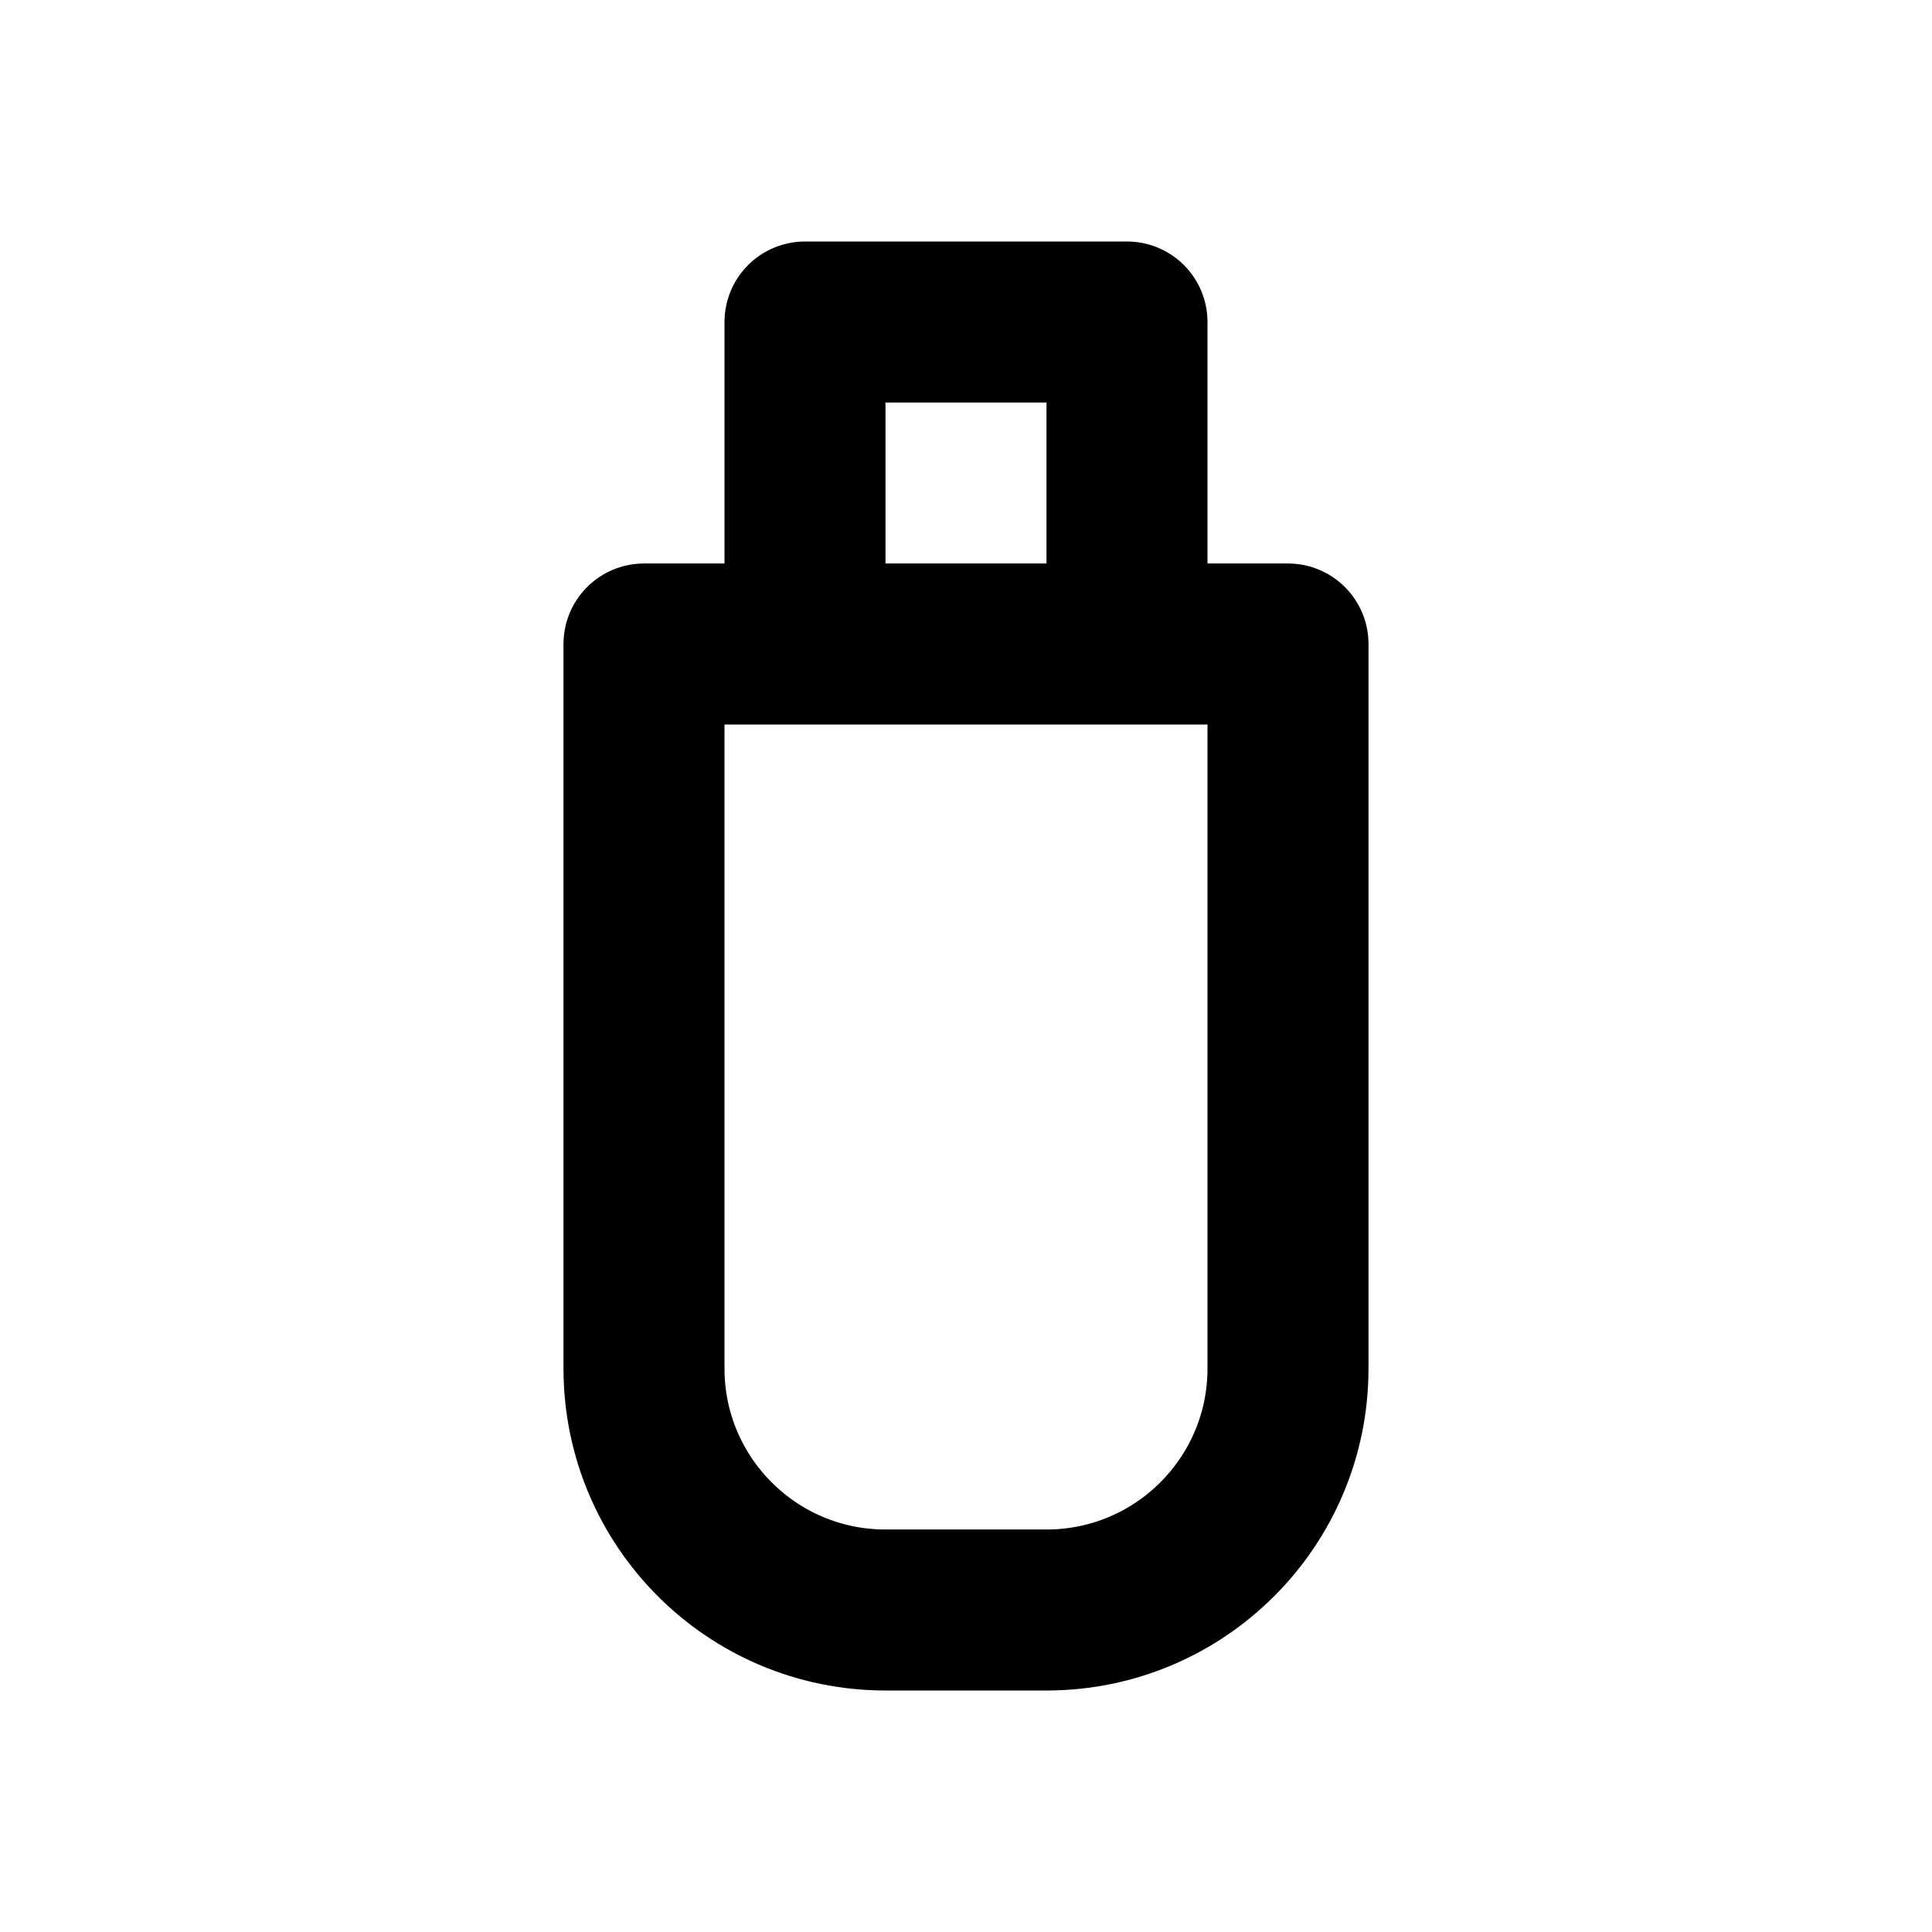
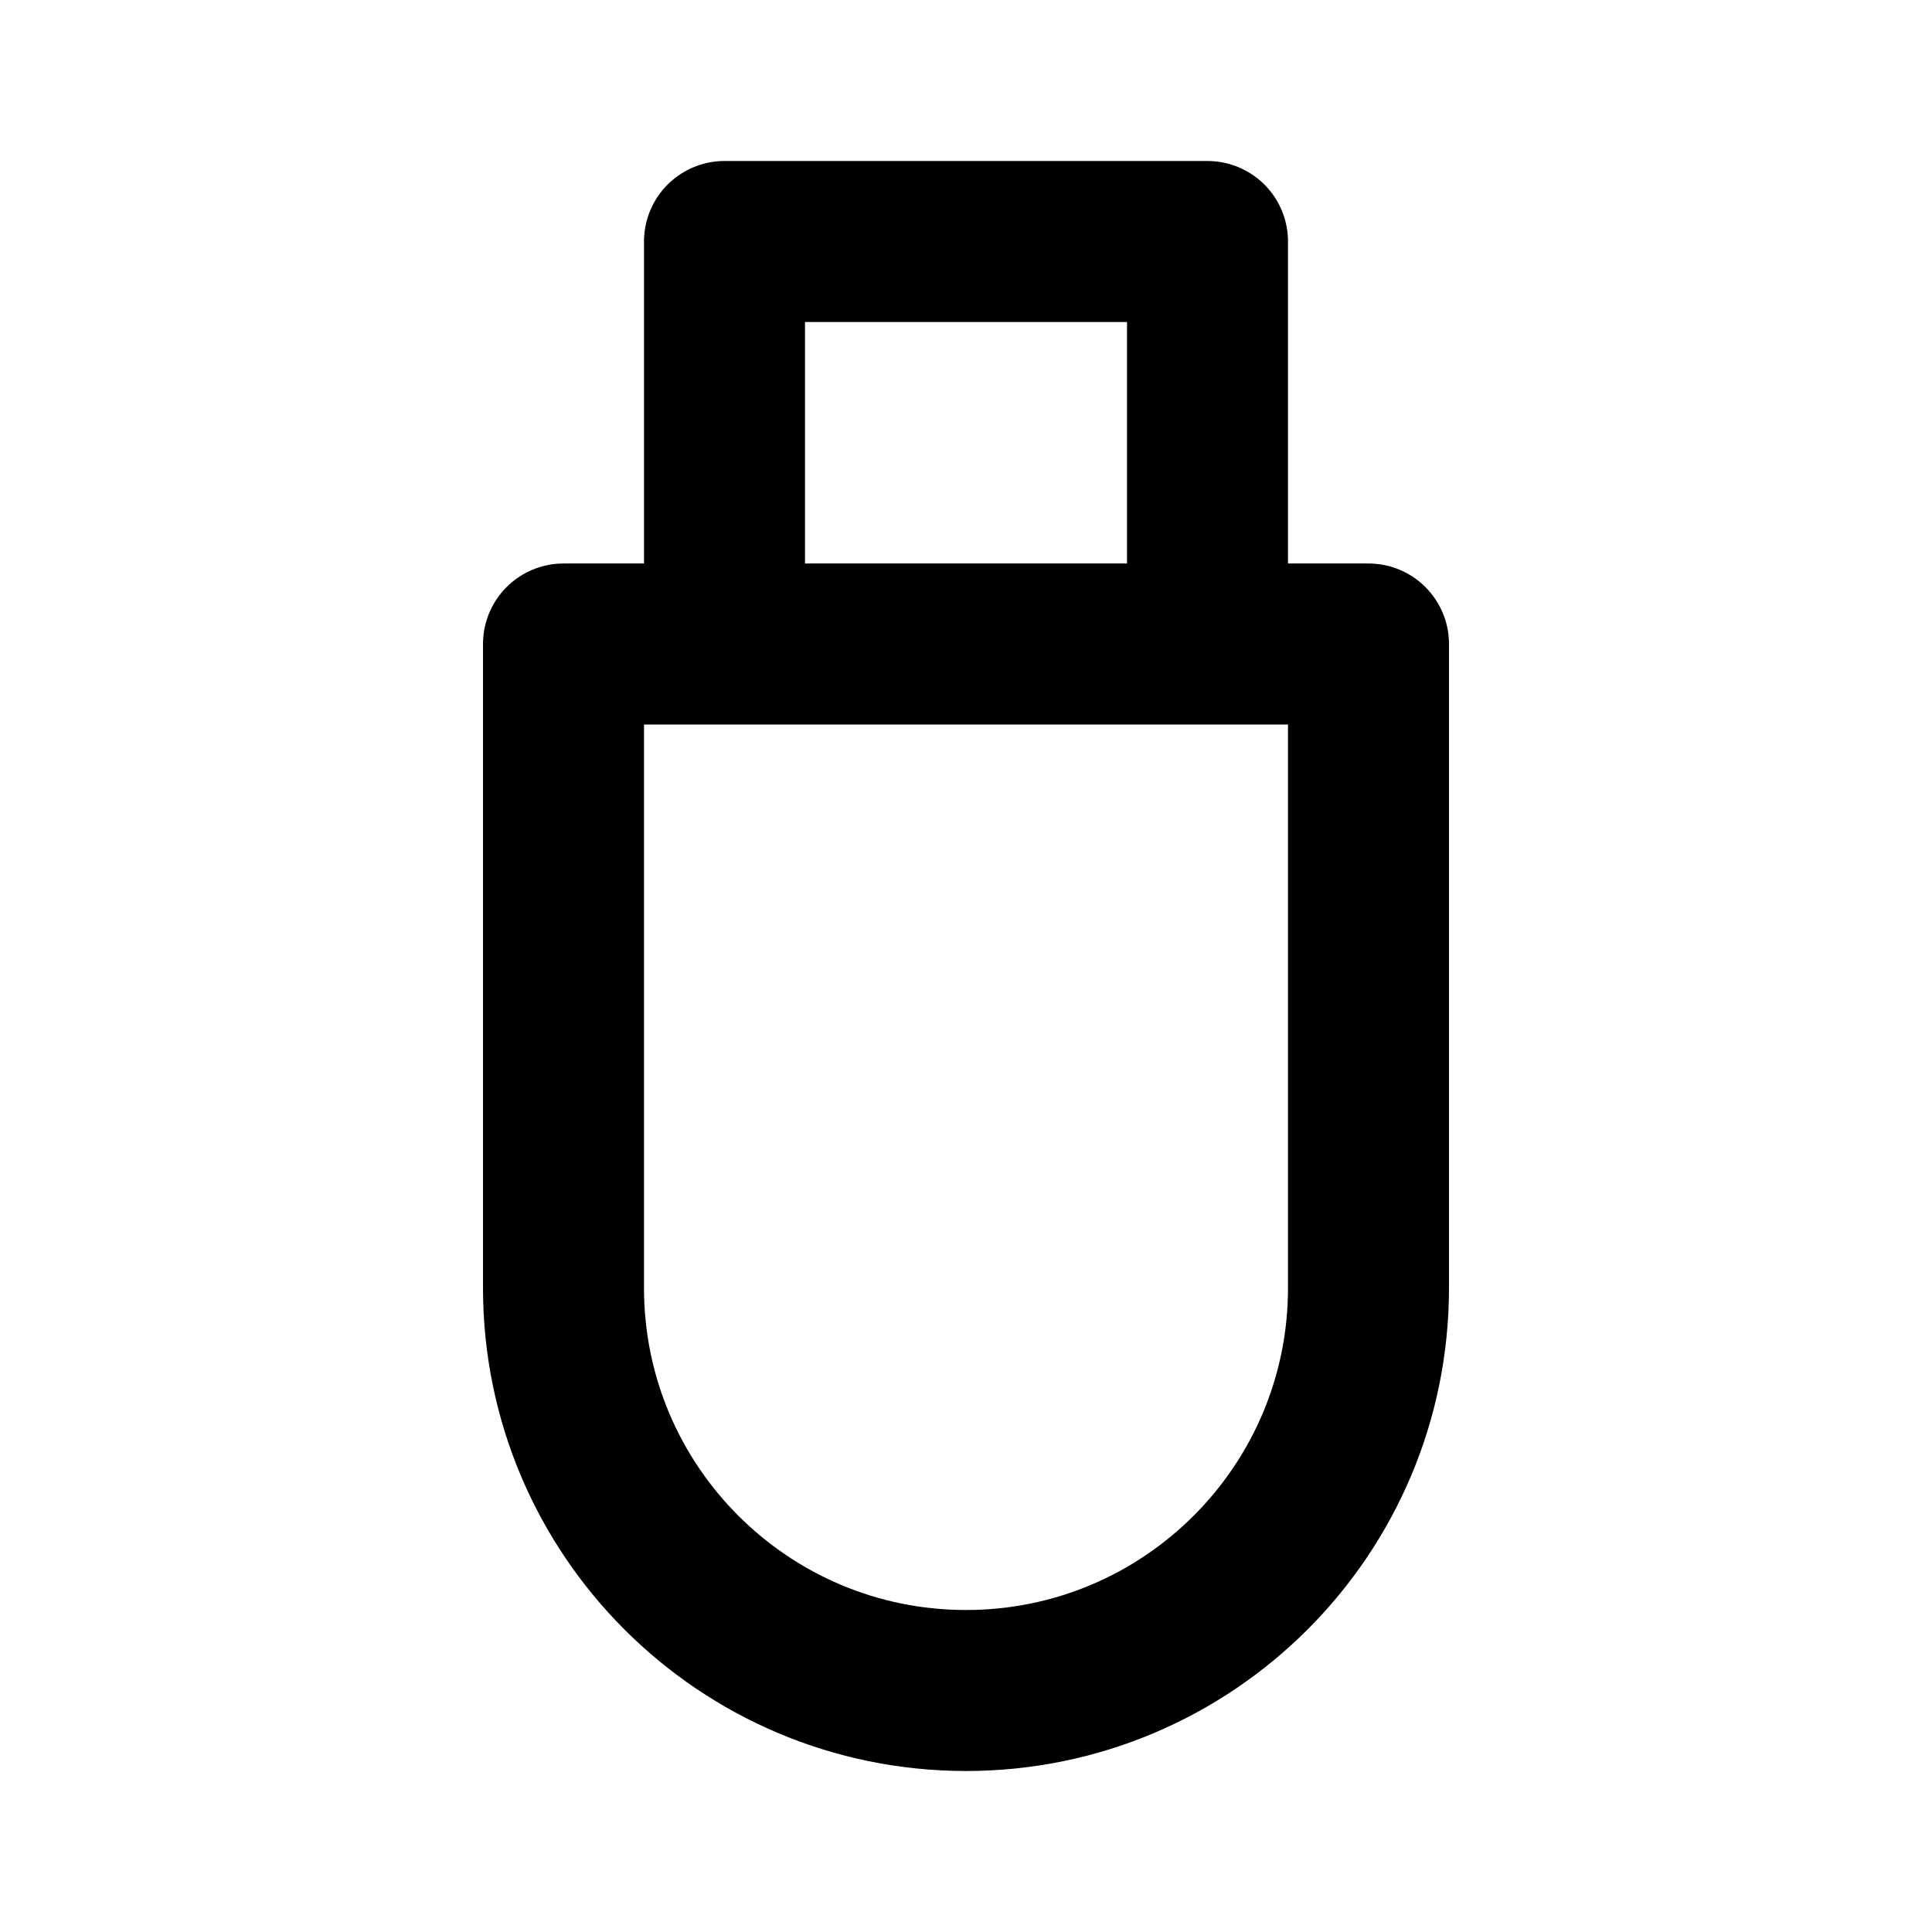
<svg xmlns="http://www.w3.org/2000/svg" fill="none" stroke="currentColor" stroke-linecap="round" stroke-linejoin="round" stroke-width="2" viewBox="0 0 24 24">
  <path stroke="none" d="M0 0h24v24H0z" />
-   <path d="M8 8h8v9a3 3 0 0 1-3 3h-2a3 3 0 0 1-3-3zM10 8V4h4v4" />
+   <path d="M7 8h10v8a5 5 0 0 1-10 0zM9 8V3h6v5" />
</svg>
